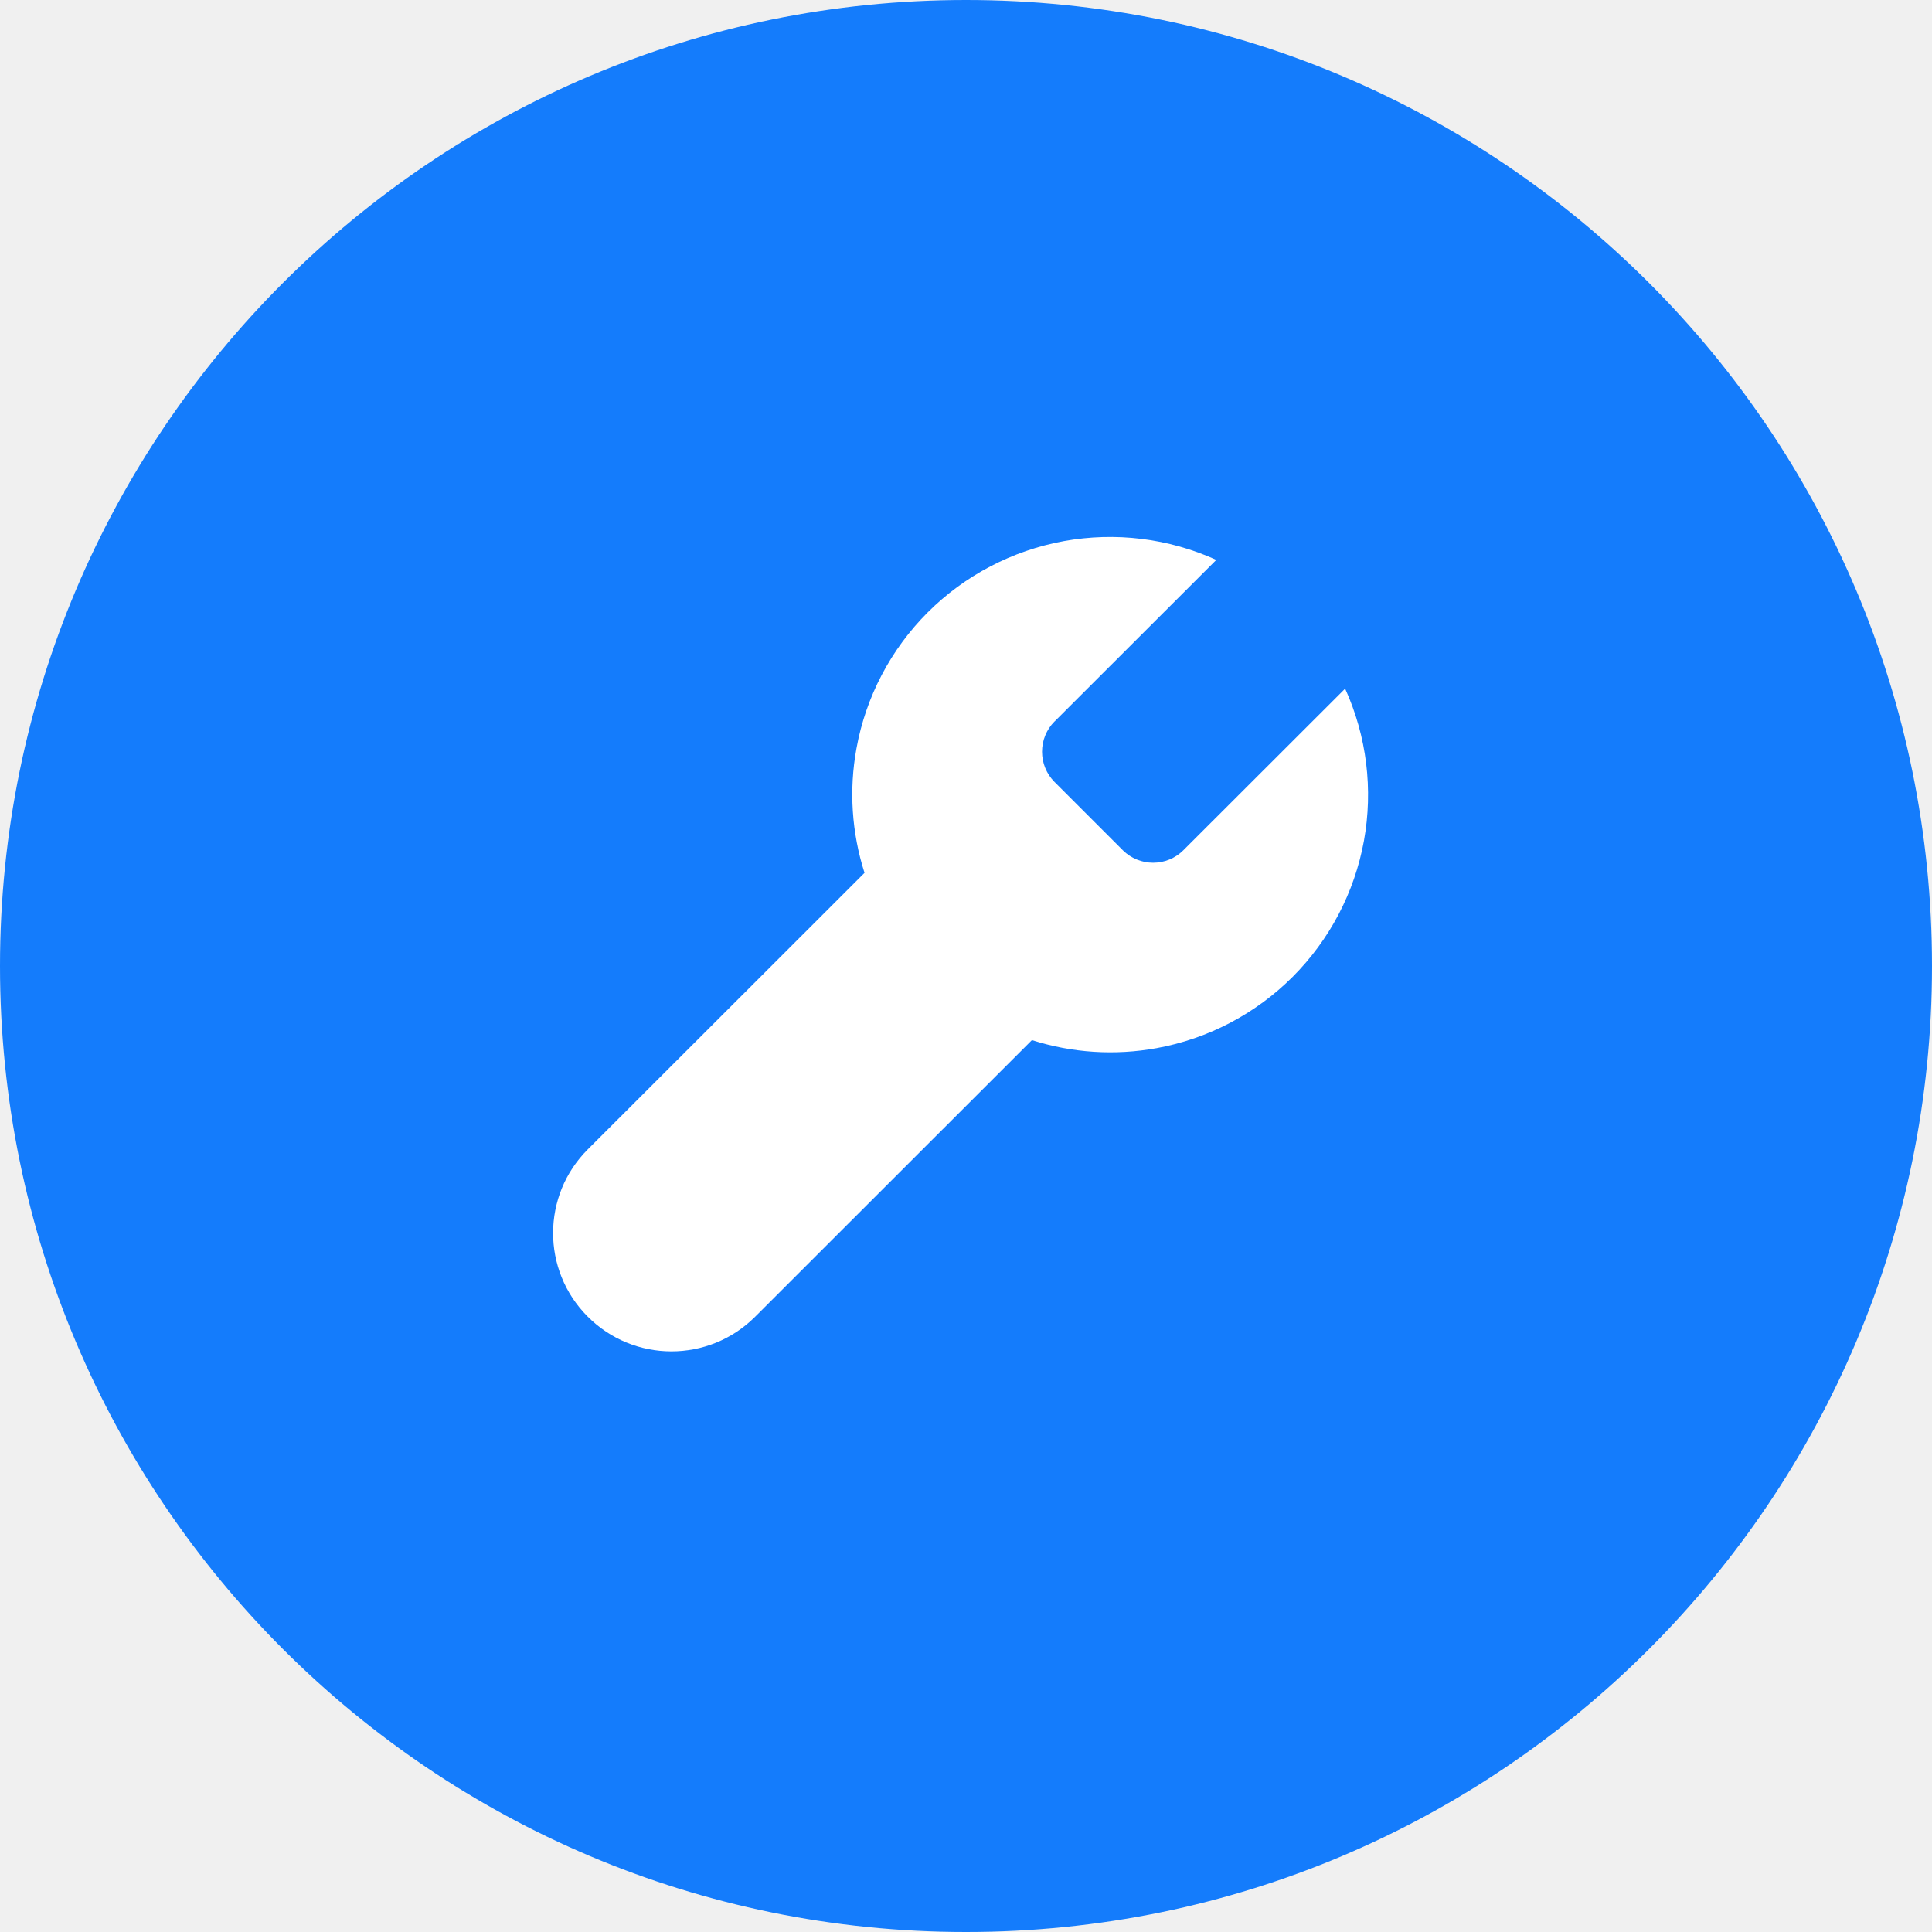
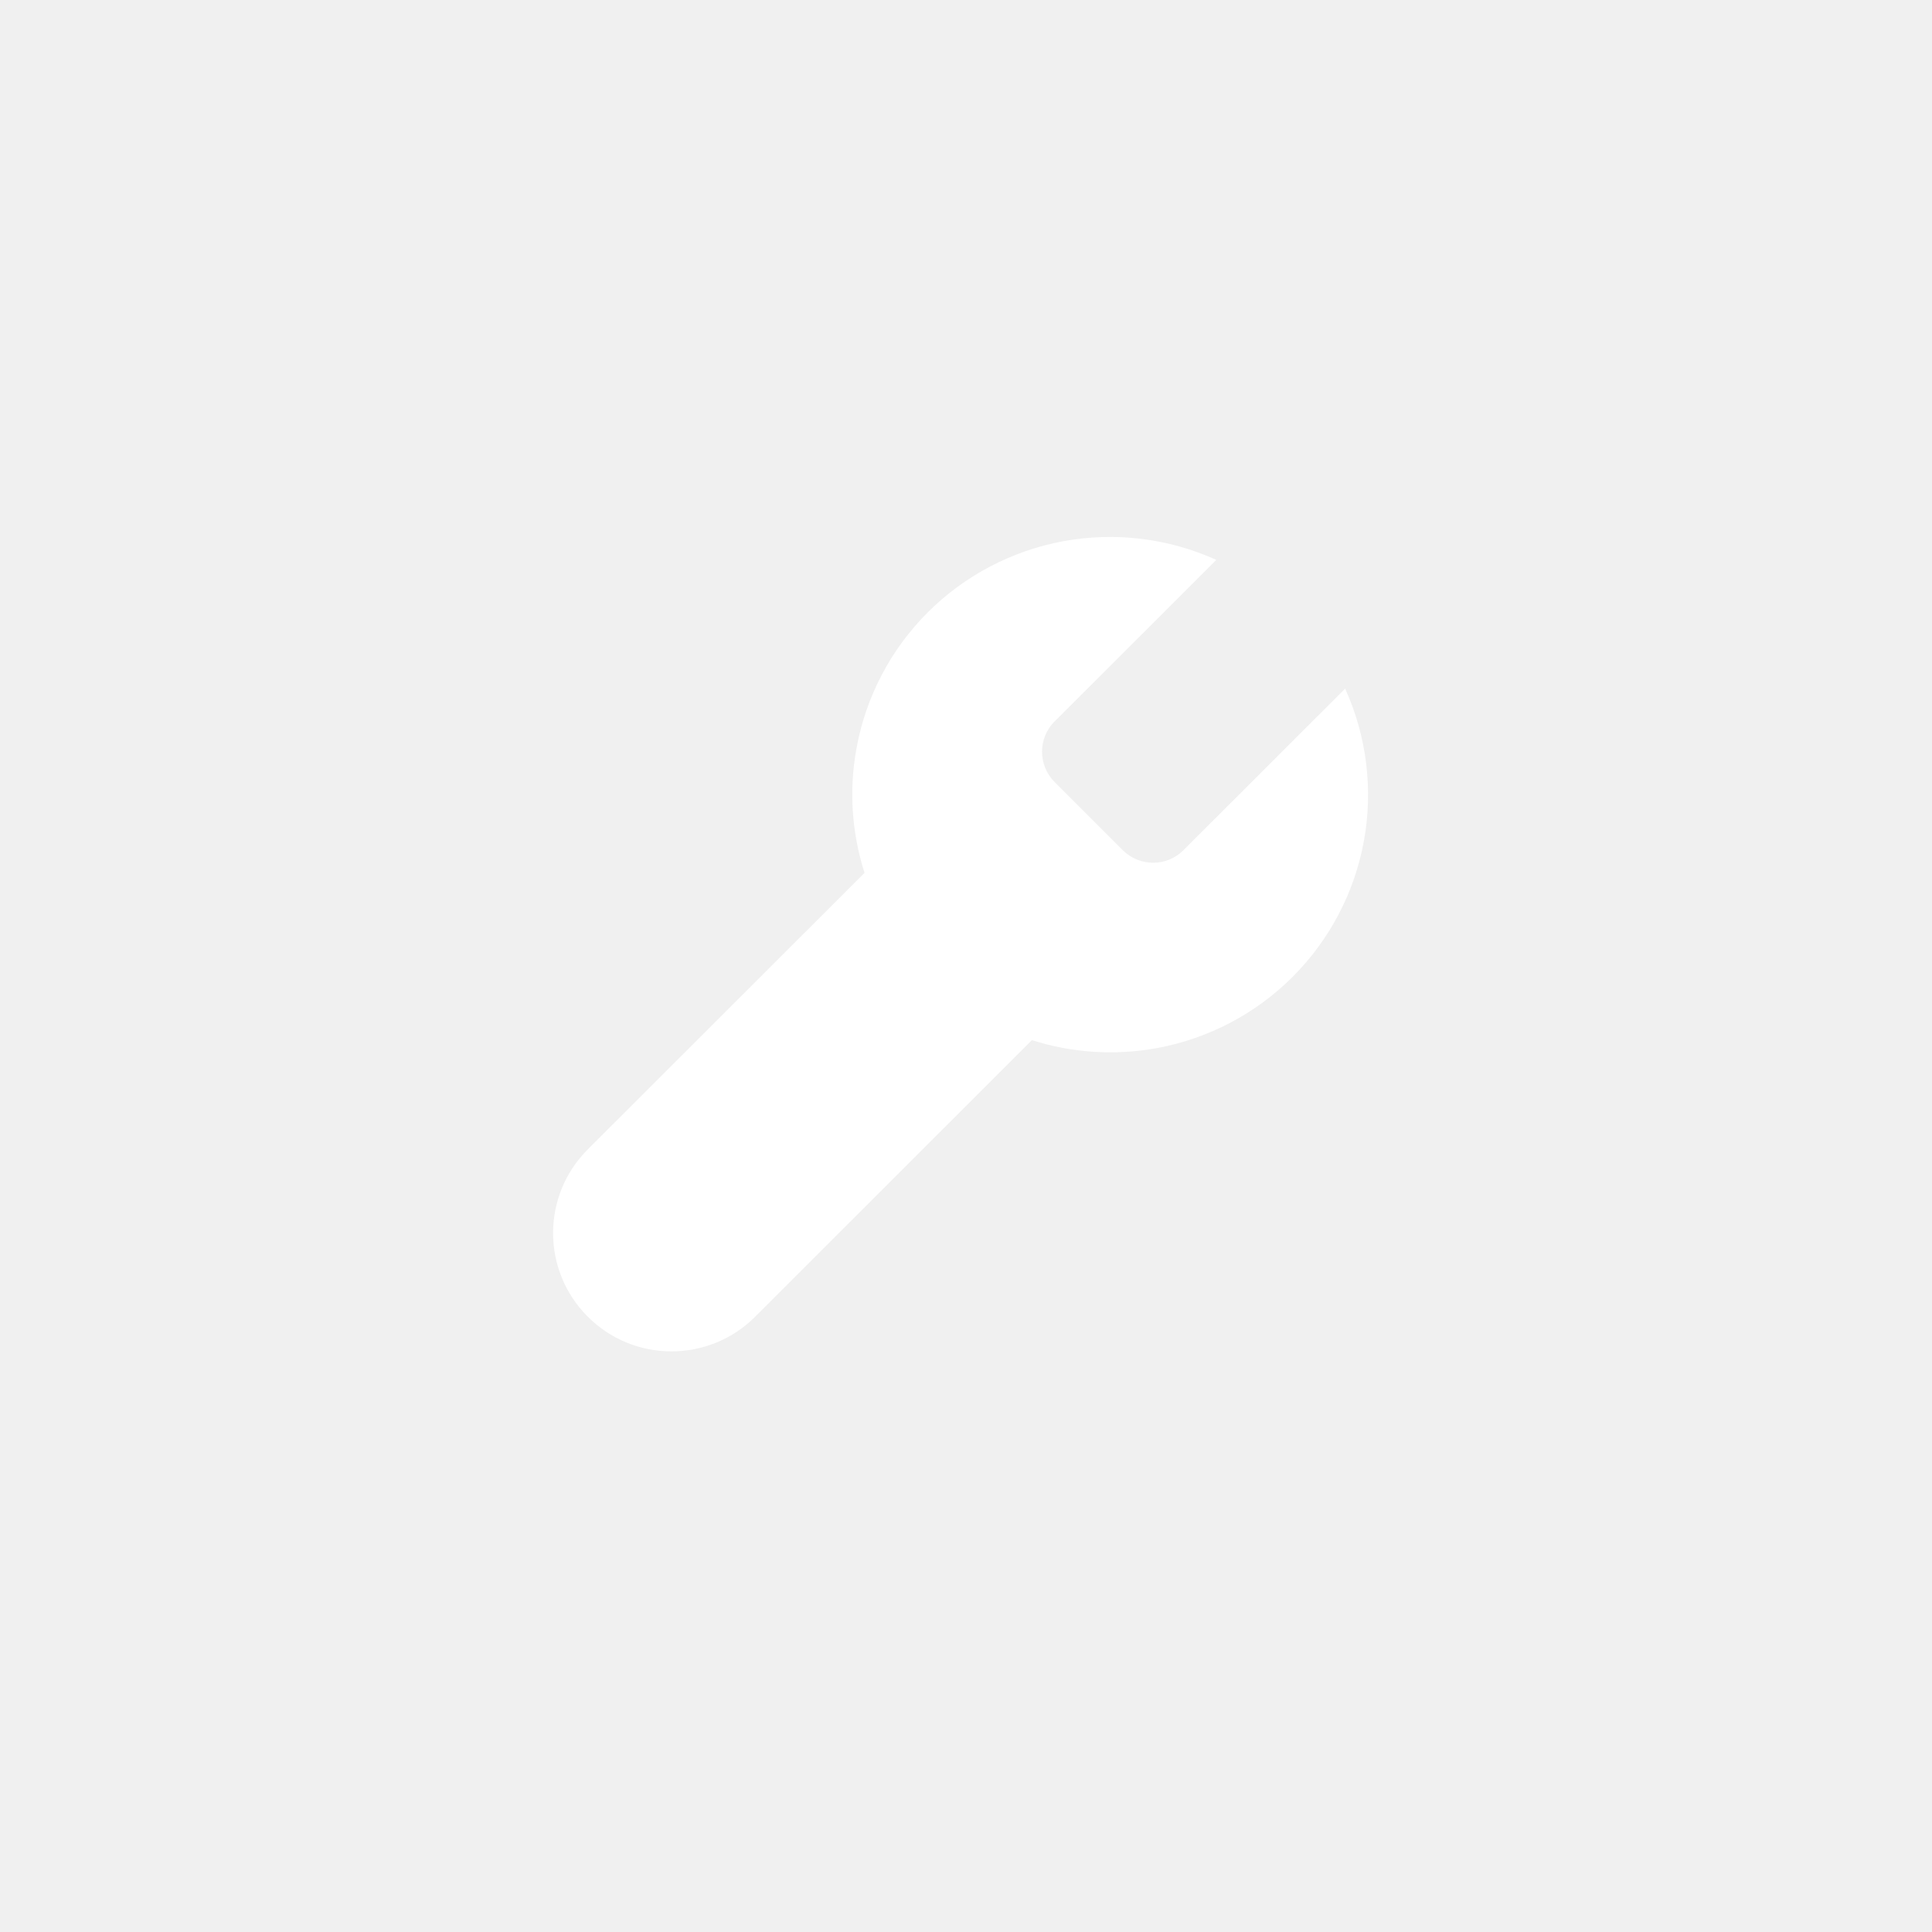
<svg xmlns="http://www.w3.org/2000/svg" width="25" height="25" viewBox="0 0 25 25" fill="none">
-   <circle cx="12.5" cy="12.5" r="12.5" fill="#147CFC" />
+   <circle cx="12.5" cy="12.5" r="12.5" fill="custom-active-link" />
  <path d="M13.484 9.727C13.484 9.582 13.541 9.442 13.643 9.338L13.649 9.333L15.739 7.245C15.121 6.965 14.433 6.881 13.766 7.002C13.099 7.124 12.485 7.445 12.005 7.924C11.526 8.403 11.204 9.017 11.083 9.683C10.984 10.223 11.021 10.776 11.187 11.295L7.606 14.873C7.009 15.469 7.007 16.436 7.602 17.034C8.199 17.636 9.171 17.638 9.771 17.039L13.353 13.459C13.872 13.625 14.426 13.661 14.966 13.563C15.632 13.442 16.247 13.12 16.726 12.641C17.205 12.162 17.527 11.549 17.649 10.882C17.77 10.216 17.686 9.528 17.406 8.911L15.31 11.005C15.207 11.107 15.067 11.164 14.921 11.164C14.776 11.164 14.636 11.107 14.532 11.005L13.643 10.116C13.541 10.012 13.484 9.873 13.484 9.727Z" fill="white" />
</svg>
